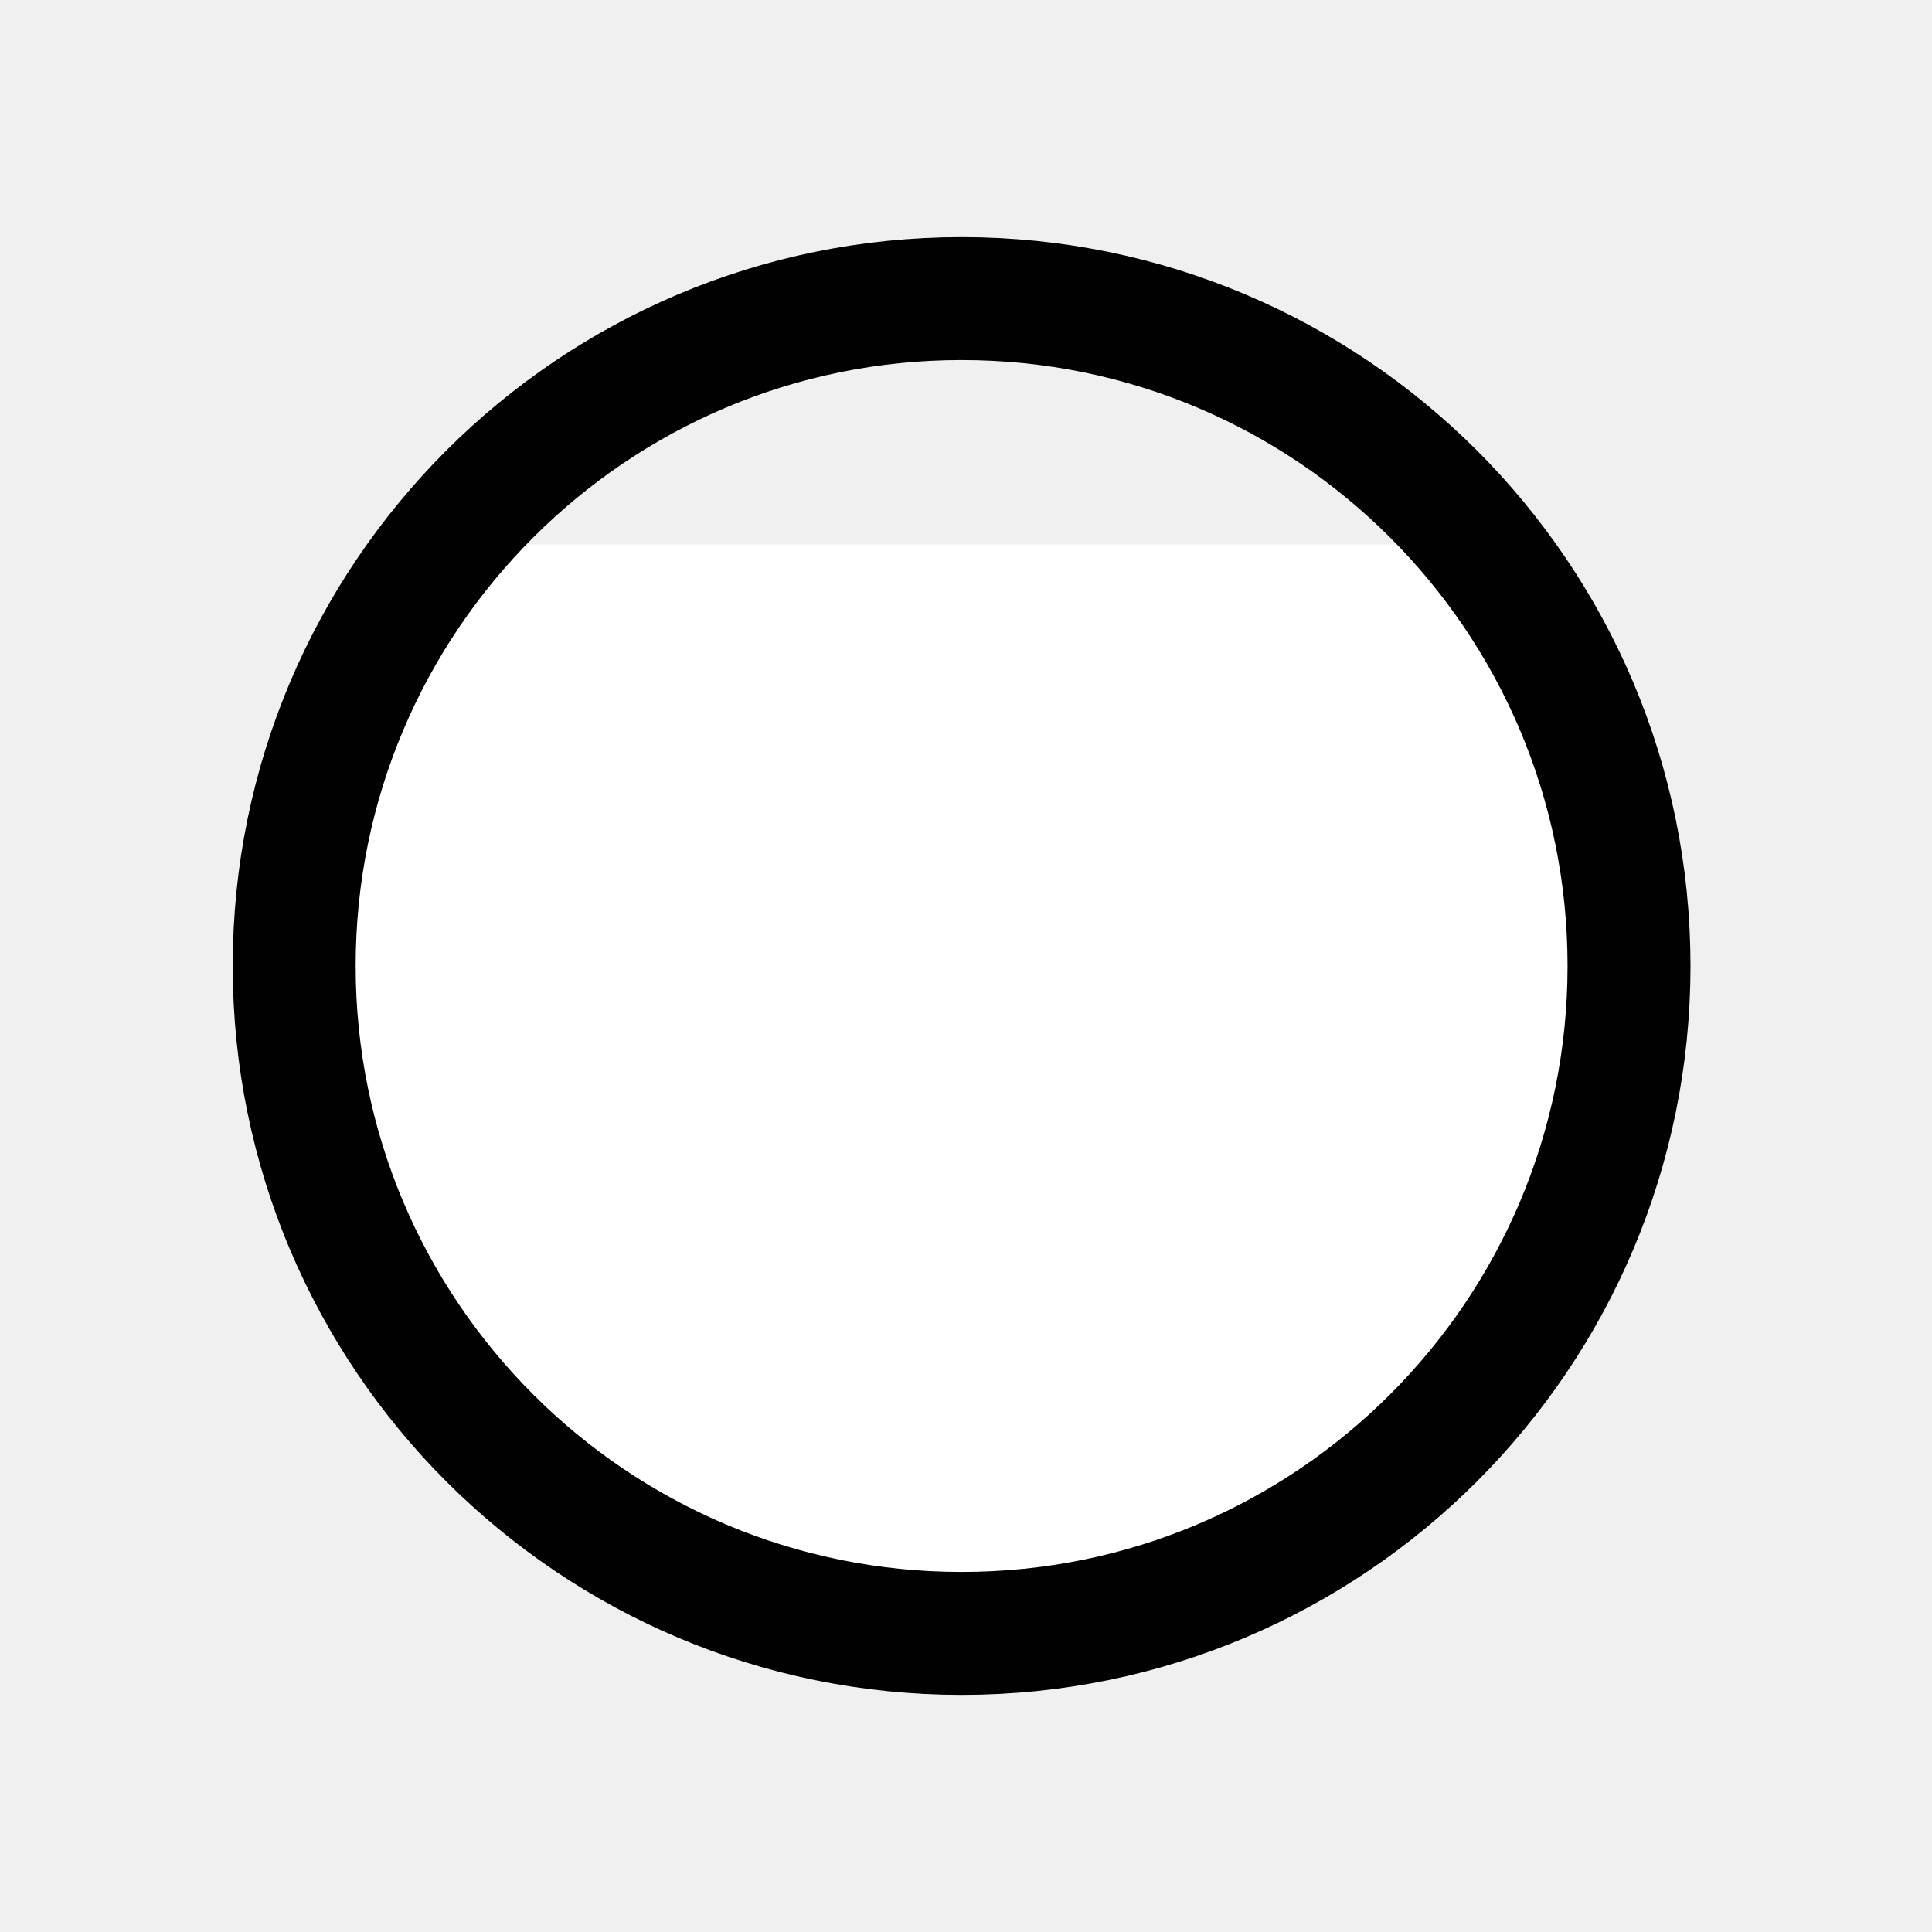
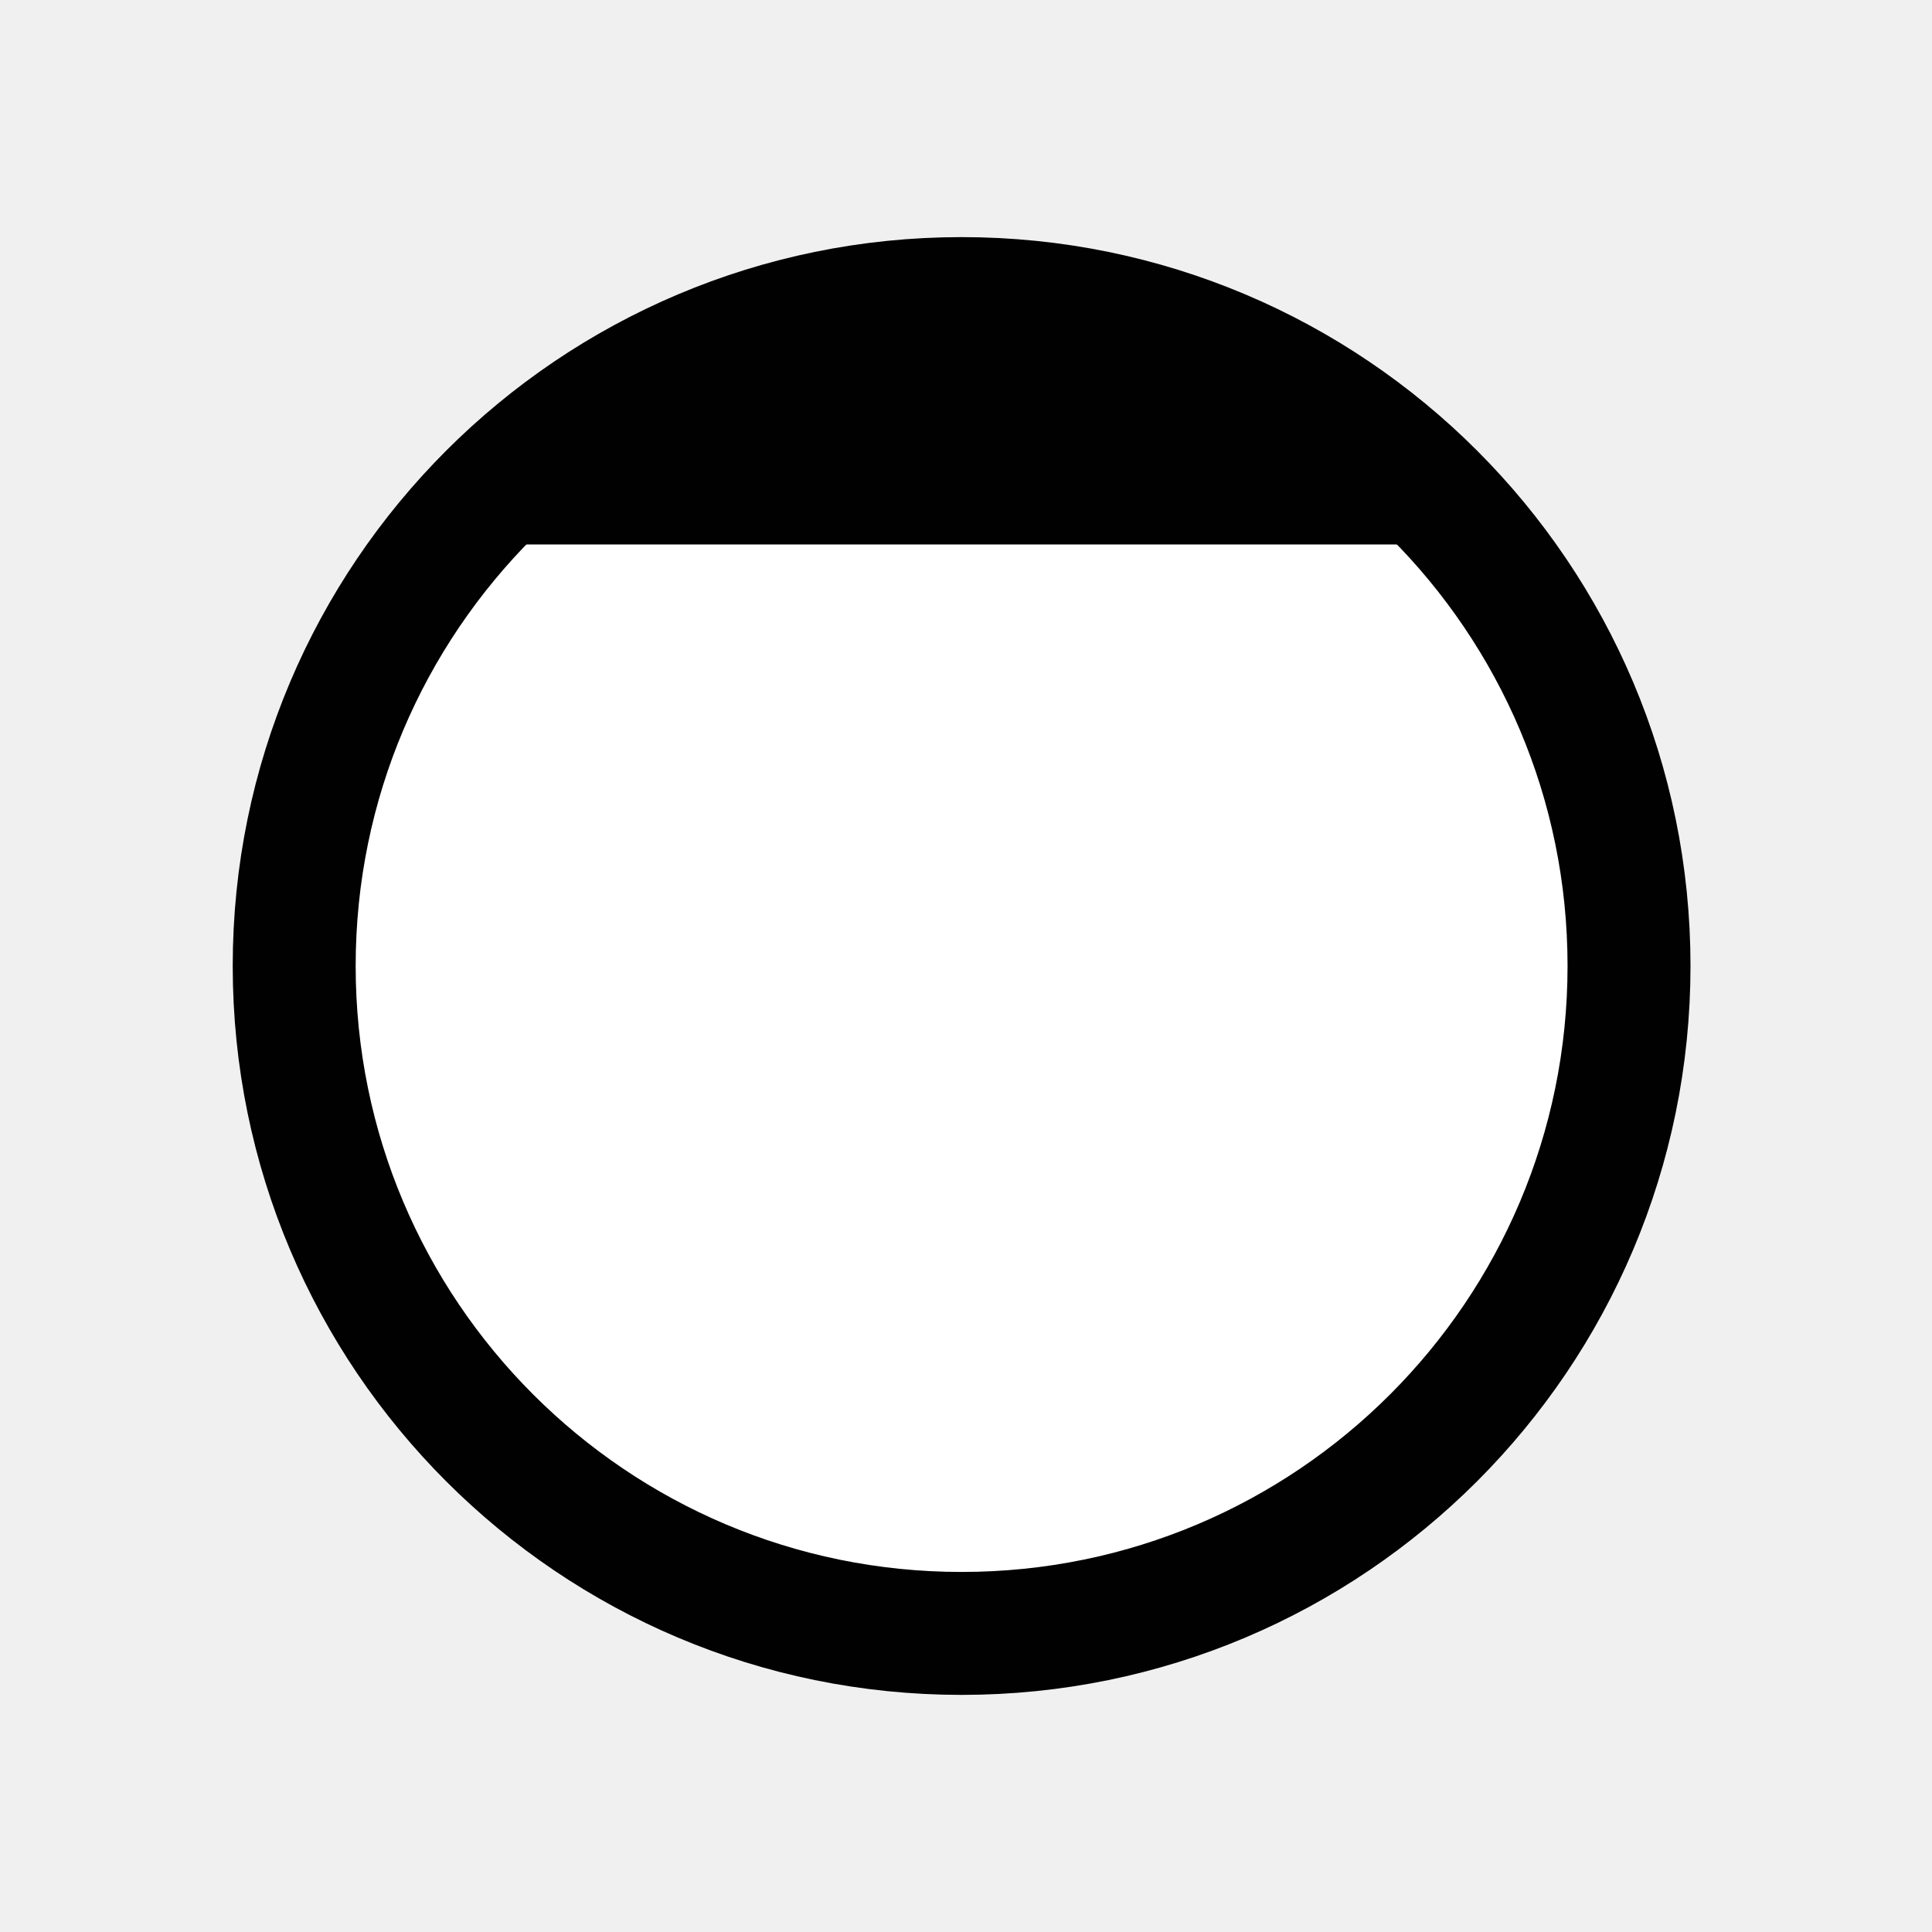
- <svg xmlns="http://www.w3.org/2000/svg" xmlns:xlink="http://www.w3.org/1999/xlink" enable-background="new 0 0 55 55" height="55px" version="1.1" viewBox="0 0 55 55" width="55px" x="0px" xml:space="preserve" y="0px">
-   <g display="block" id="device-network-wireless-80">
+ <svg xmlns="http://www.w3.org/2000/svg" xmlns:xlink="http://www.w3.org/1999/xlink" enable-background="new 0 0 55 55" height="55px" id="Layer_1" version="1.1" viewBox="0 0 55 55" width="55px" x="0px" xml:space="preserve" y="0px">
+   <g display="block" id="network-wireless-080">
+     <path d="M46.375,27.498c0,10.494-8.507,19.002-19,19.002s-19-8.508-19-19.002   c0-10.49,8.507-18.998,19-18.998S46.375,17.003,46.375,27.498z" display="inline" fill="#010101" />
    <g display="inline">
      <g>
        <defs>
-           <rect height="32" id="SVGID_3_" width="40" x="7.375" y="15.5" />
+           <rect height="32" id="SVGID_13_" width="40" x="7.375" y="15.5" />
        </defs>
-         <clipPath id="SVGID_4_">
-           <use overflow="visible" xlink:href="#SVGID_3_" />
+         <clipPath id="SVGID_14_">
+           <use overflow="visible" xlink:href="#SVGID_13_" />
        </clipPath>
-         <path clip-path="url(#SVGID_4_)" d="M46.375,27.498c0,10.494-8.507,19.002-19,19.002s-19-8.508-19-19.002     c0-10.49,8.507-18.998,19-18.998S46.375,17.003,46.375,27.498z" fill="#FFFFFF" />
+         <path clip-path="url(#SVGID_14_)" d="M46.375,27.498c0,10.494-8.507,19.002-19,19.002s-19-8.508-19-19.002     c0-10.49,8.507-18.998,19-18.998S46.375,17.003,46.375,27.498z" fill="#ffffff" />
      </g>
-       <path d="M46.375,27.498    c0,10.494-8.507,19.002-19,19.002s-19-8.508-19-19.002c0-10.49,8.507-18.998,19-18.998S46.375,17.003,46.375,27.498z" fill="none" stroke="#010101" stroke-linecap="round" stroke-linejoin="round" stroke-width="3.5" />
    </g>
+     <path d="   M46.375,27.498c0,10.494-8.507,19.002-19,19.002s-19-8.508-19-19.002c0-10.49,8.507-18.998,19-18.998S46.375,17.003,46.375,27.498z   " display="inline" fill="none" stroke="#010101" stroke-linecap="round" stroke-linejoin="round" stroke-width="3.5" />
  </g>
</svg>
